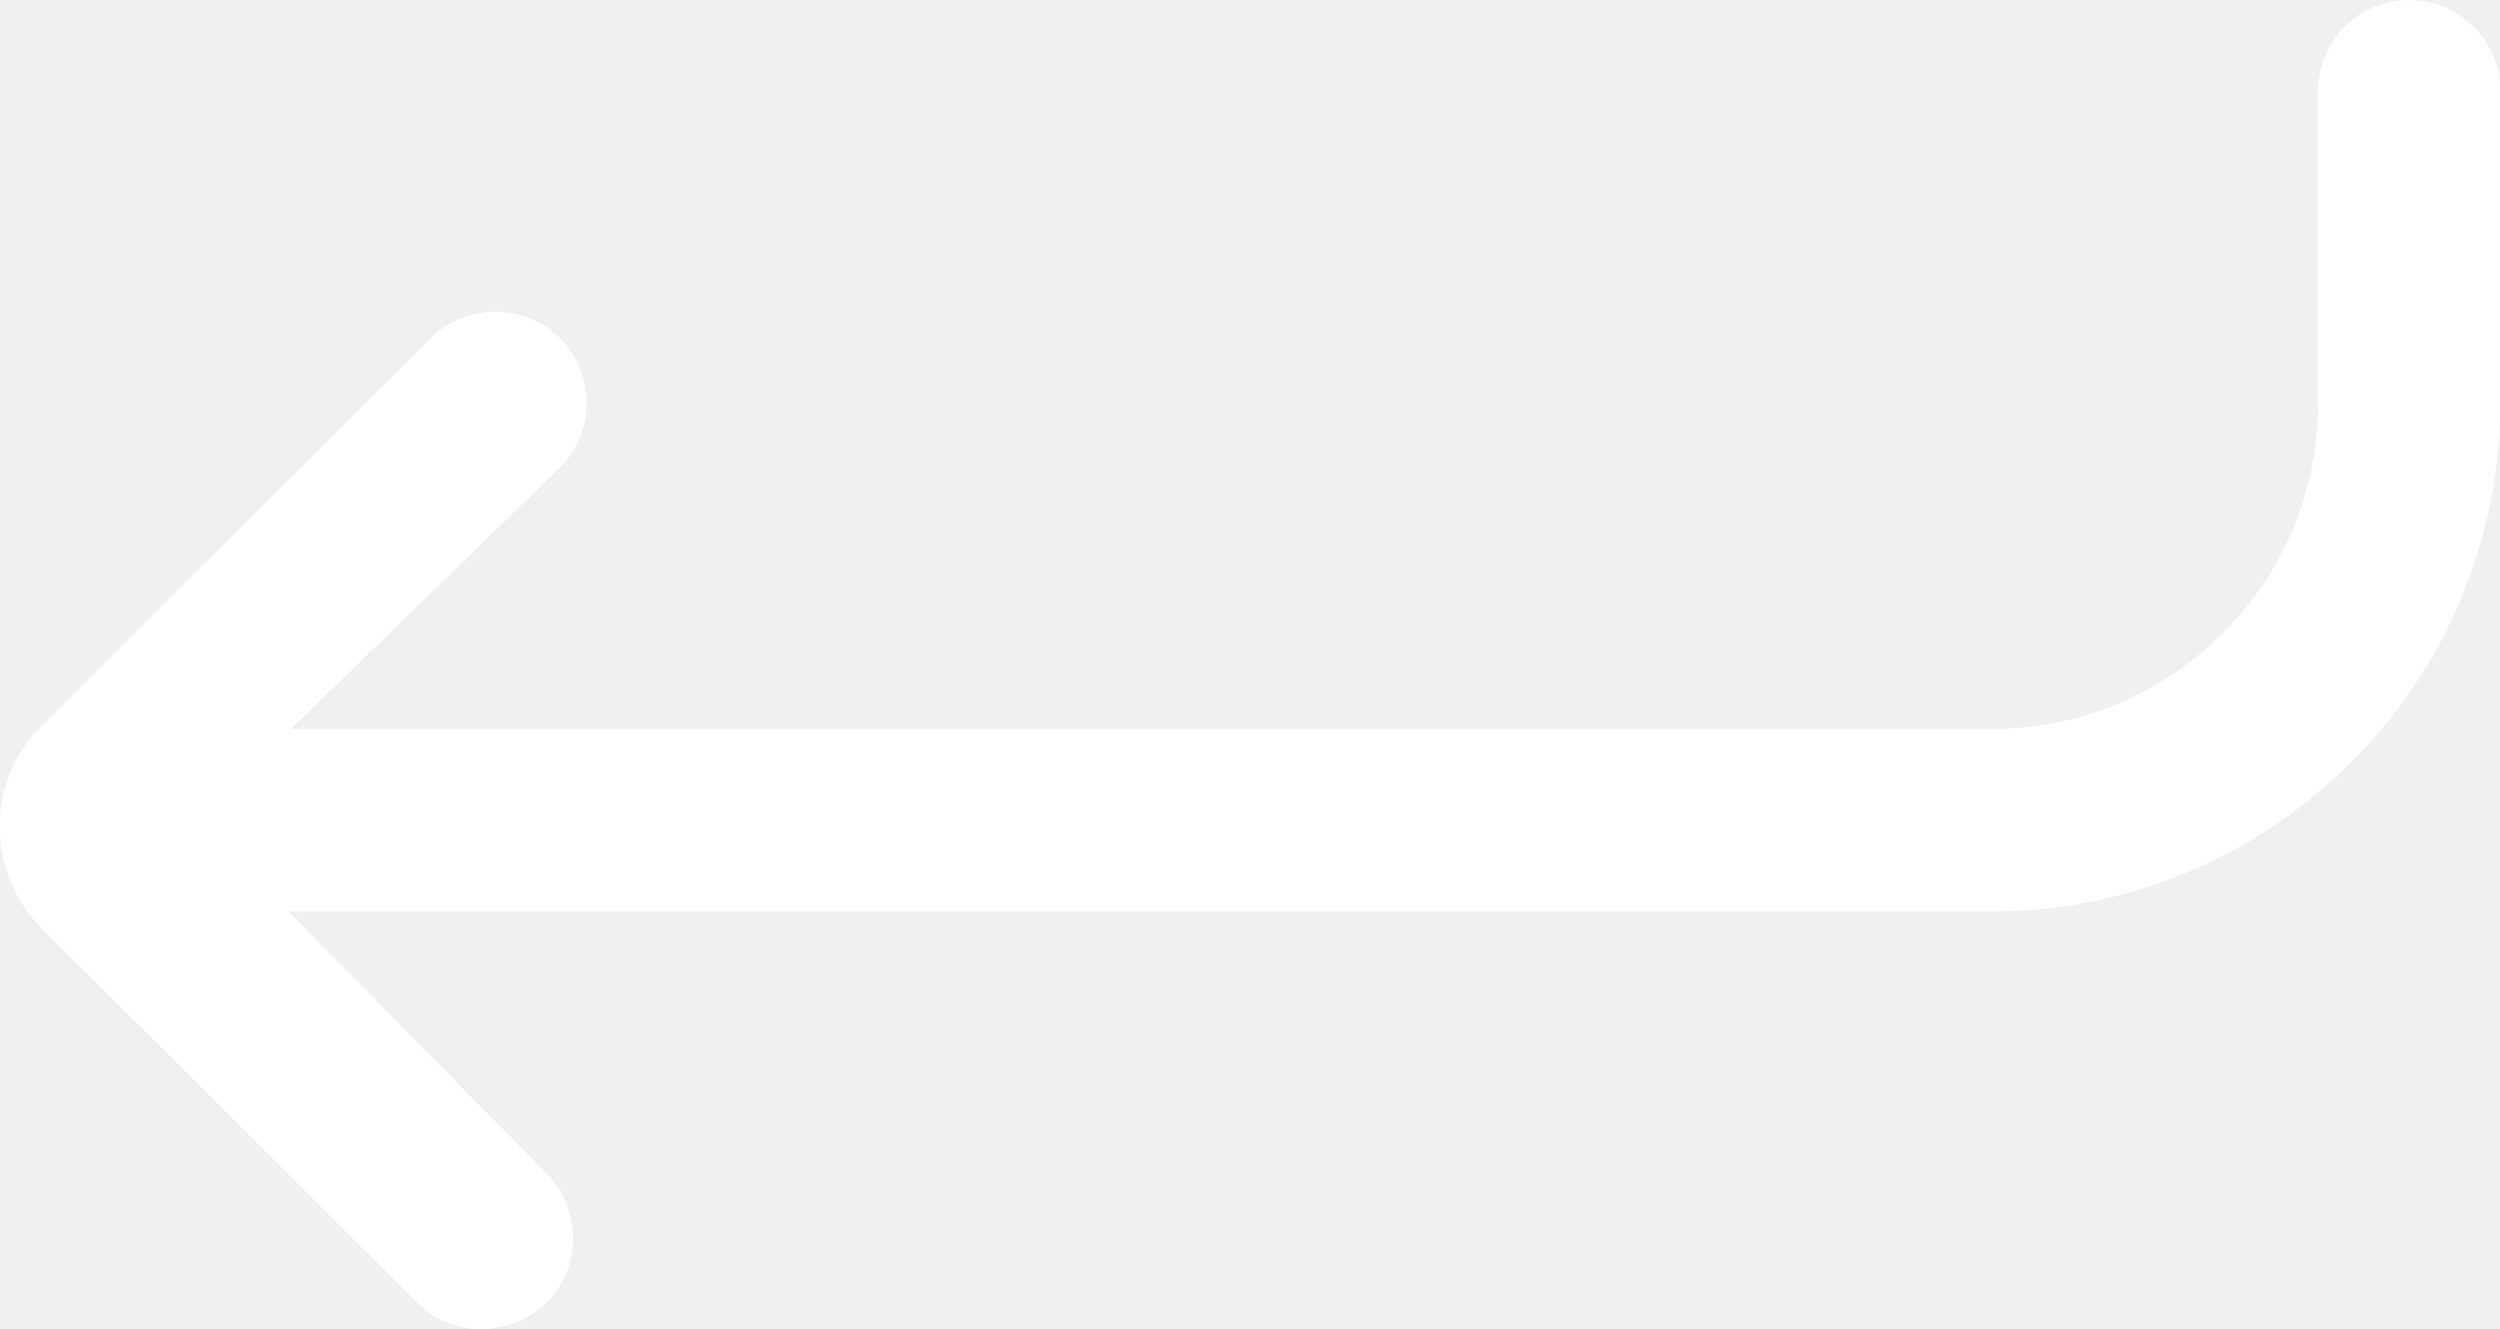
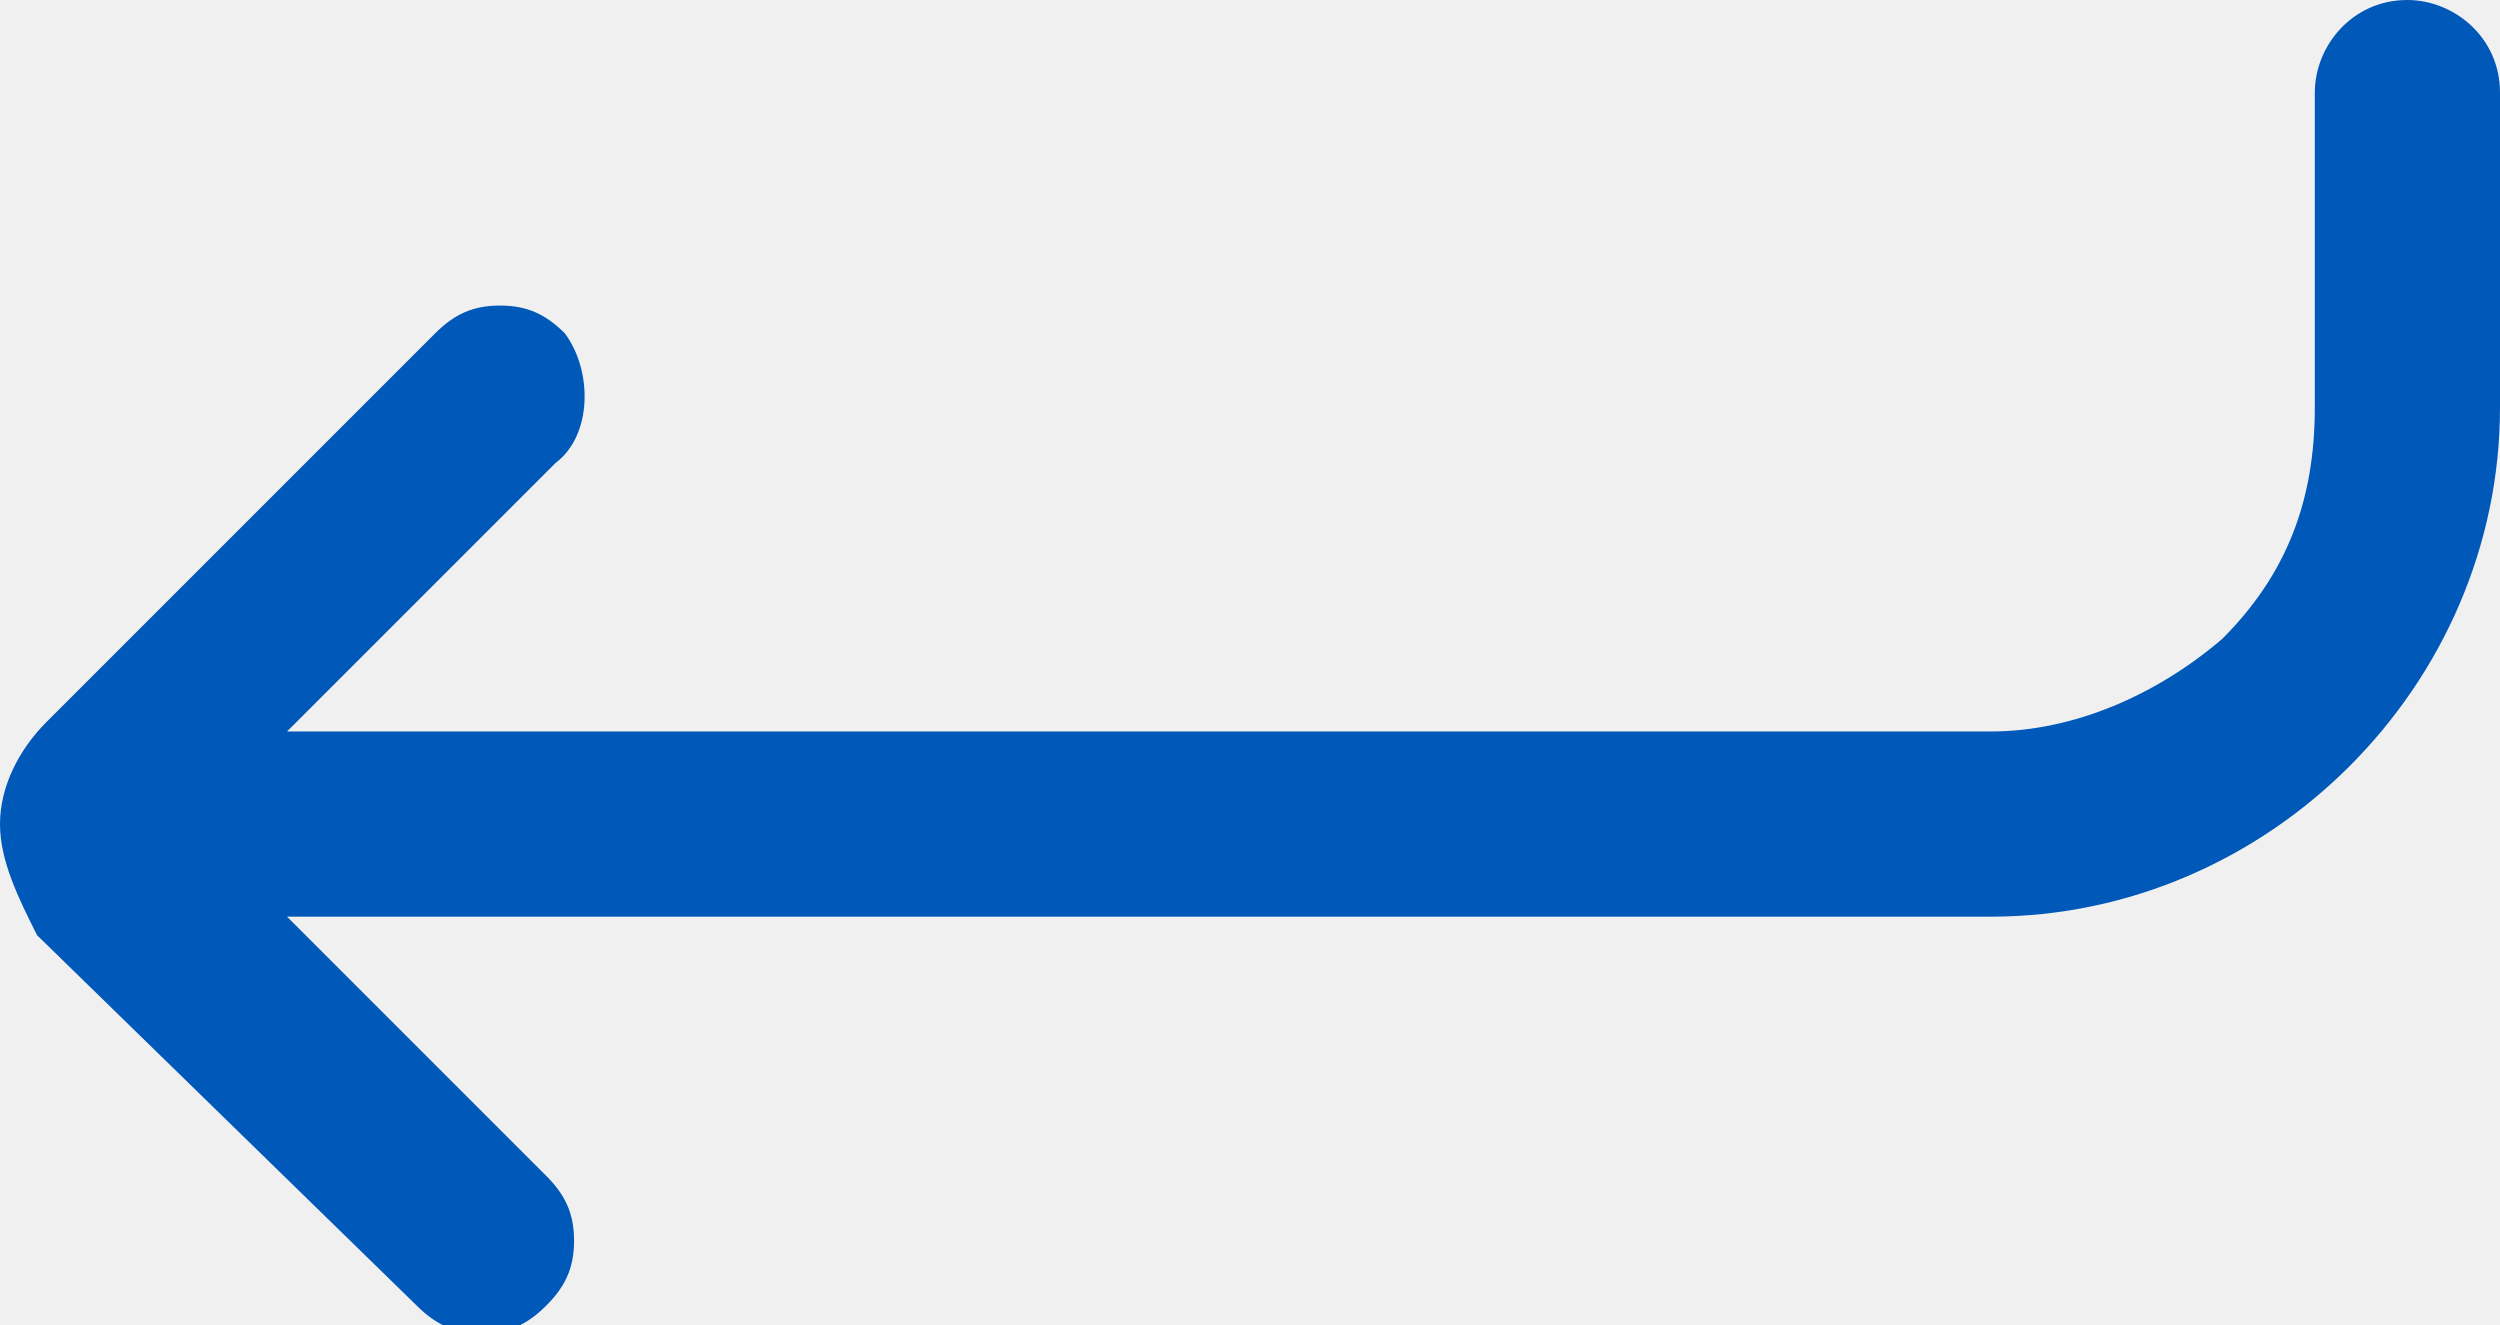
- <svg xmlns="http://www.w3.org/2000/svg" width="27" height="14.344" viewBox="0 0 27 14.344">
-   <path id="Icon_ionic-ios-return-left" data-name="Icon ionic-ios-return-left" d="M4.957,18.661l4.191-4.177a.978.978,0,0,1,.7-.288.961.961,0,0,1,.7.288.985.985,0,0,1,0,1.392l-.007.007L7.643,18.7H26.016A3.5,3.5,0,0,0,28.5,17.67a3.461,3.461,0,0,0,1.034-2.482V11.813a.984.984,0,0,1,1.969,0v3.375a5.5,5.5,0,0,1-5.484,5.484H7.615L10.4,23.5a.978.978,0,0,1,.288.7.961.961,0,0,1-.288.7l-.007.007a1.017,1.017,0,0,1-.689.274.939.939,0,0,1-.7-.288l-4.05-4.036a1.553,1.553,0,0,1-.457-1.1A1.505,1.505,0,0,1,4.957,18.661Z" transform="translate(-4.5 -10.828)" fill="#fff" />
+ <svg xmlns="http://www.w3.org/2000/svg" version="1.1" id="Calque_1" x="0px" y="0px" viewBox="0 0 27 14.3" style="enable-background:new 0 0 27 14.3;" xml:space="preserve">
+   <style type="text/css">
+ 	.st0{fill:#0058B9;}
+ </style>
+   <path id="Icon_ionic-ios-return-left" class="st0" d="M0.5,7.8l4.2-4.2c0.2-0.2,0.4-0.3,0.7-0.3c0.3,0,0.5,0.1,0.7,0.3  C6.4,4,6.4,4.7,6,5l0,0L3.1,7.9h18.4c0.9,0,1.8-0.4,2.5-1c0.7-0.7,1-1.5,1-2.5V1c0-0.5,0.4-1,1-1c0.5,0,1,0.4,1,1v3.4  c0,3-2.5,5.5-5.5,5.5H3.1l2.8,2.8c0.2,0.2,0.3,0.4,0.3,0.7c0,0.3-0.1,0.5-0.3,0.7l0,0c-0.2,0.2-0.4,0.3-0.7,0.3  c-0.3,0-0.5-0.1-0.7-0.3l-4.1-4C0.2,9.7,0,9.3,0,8.9C0,8.5,0.2,8.1,0.5,7.8z" />
</svg>
